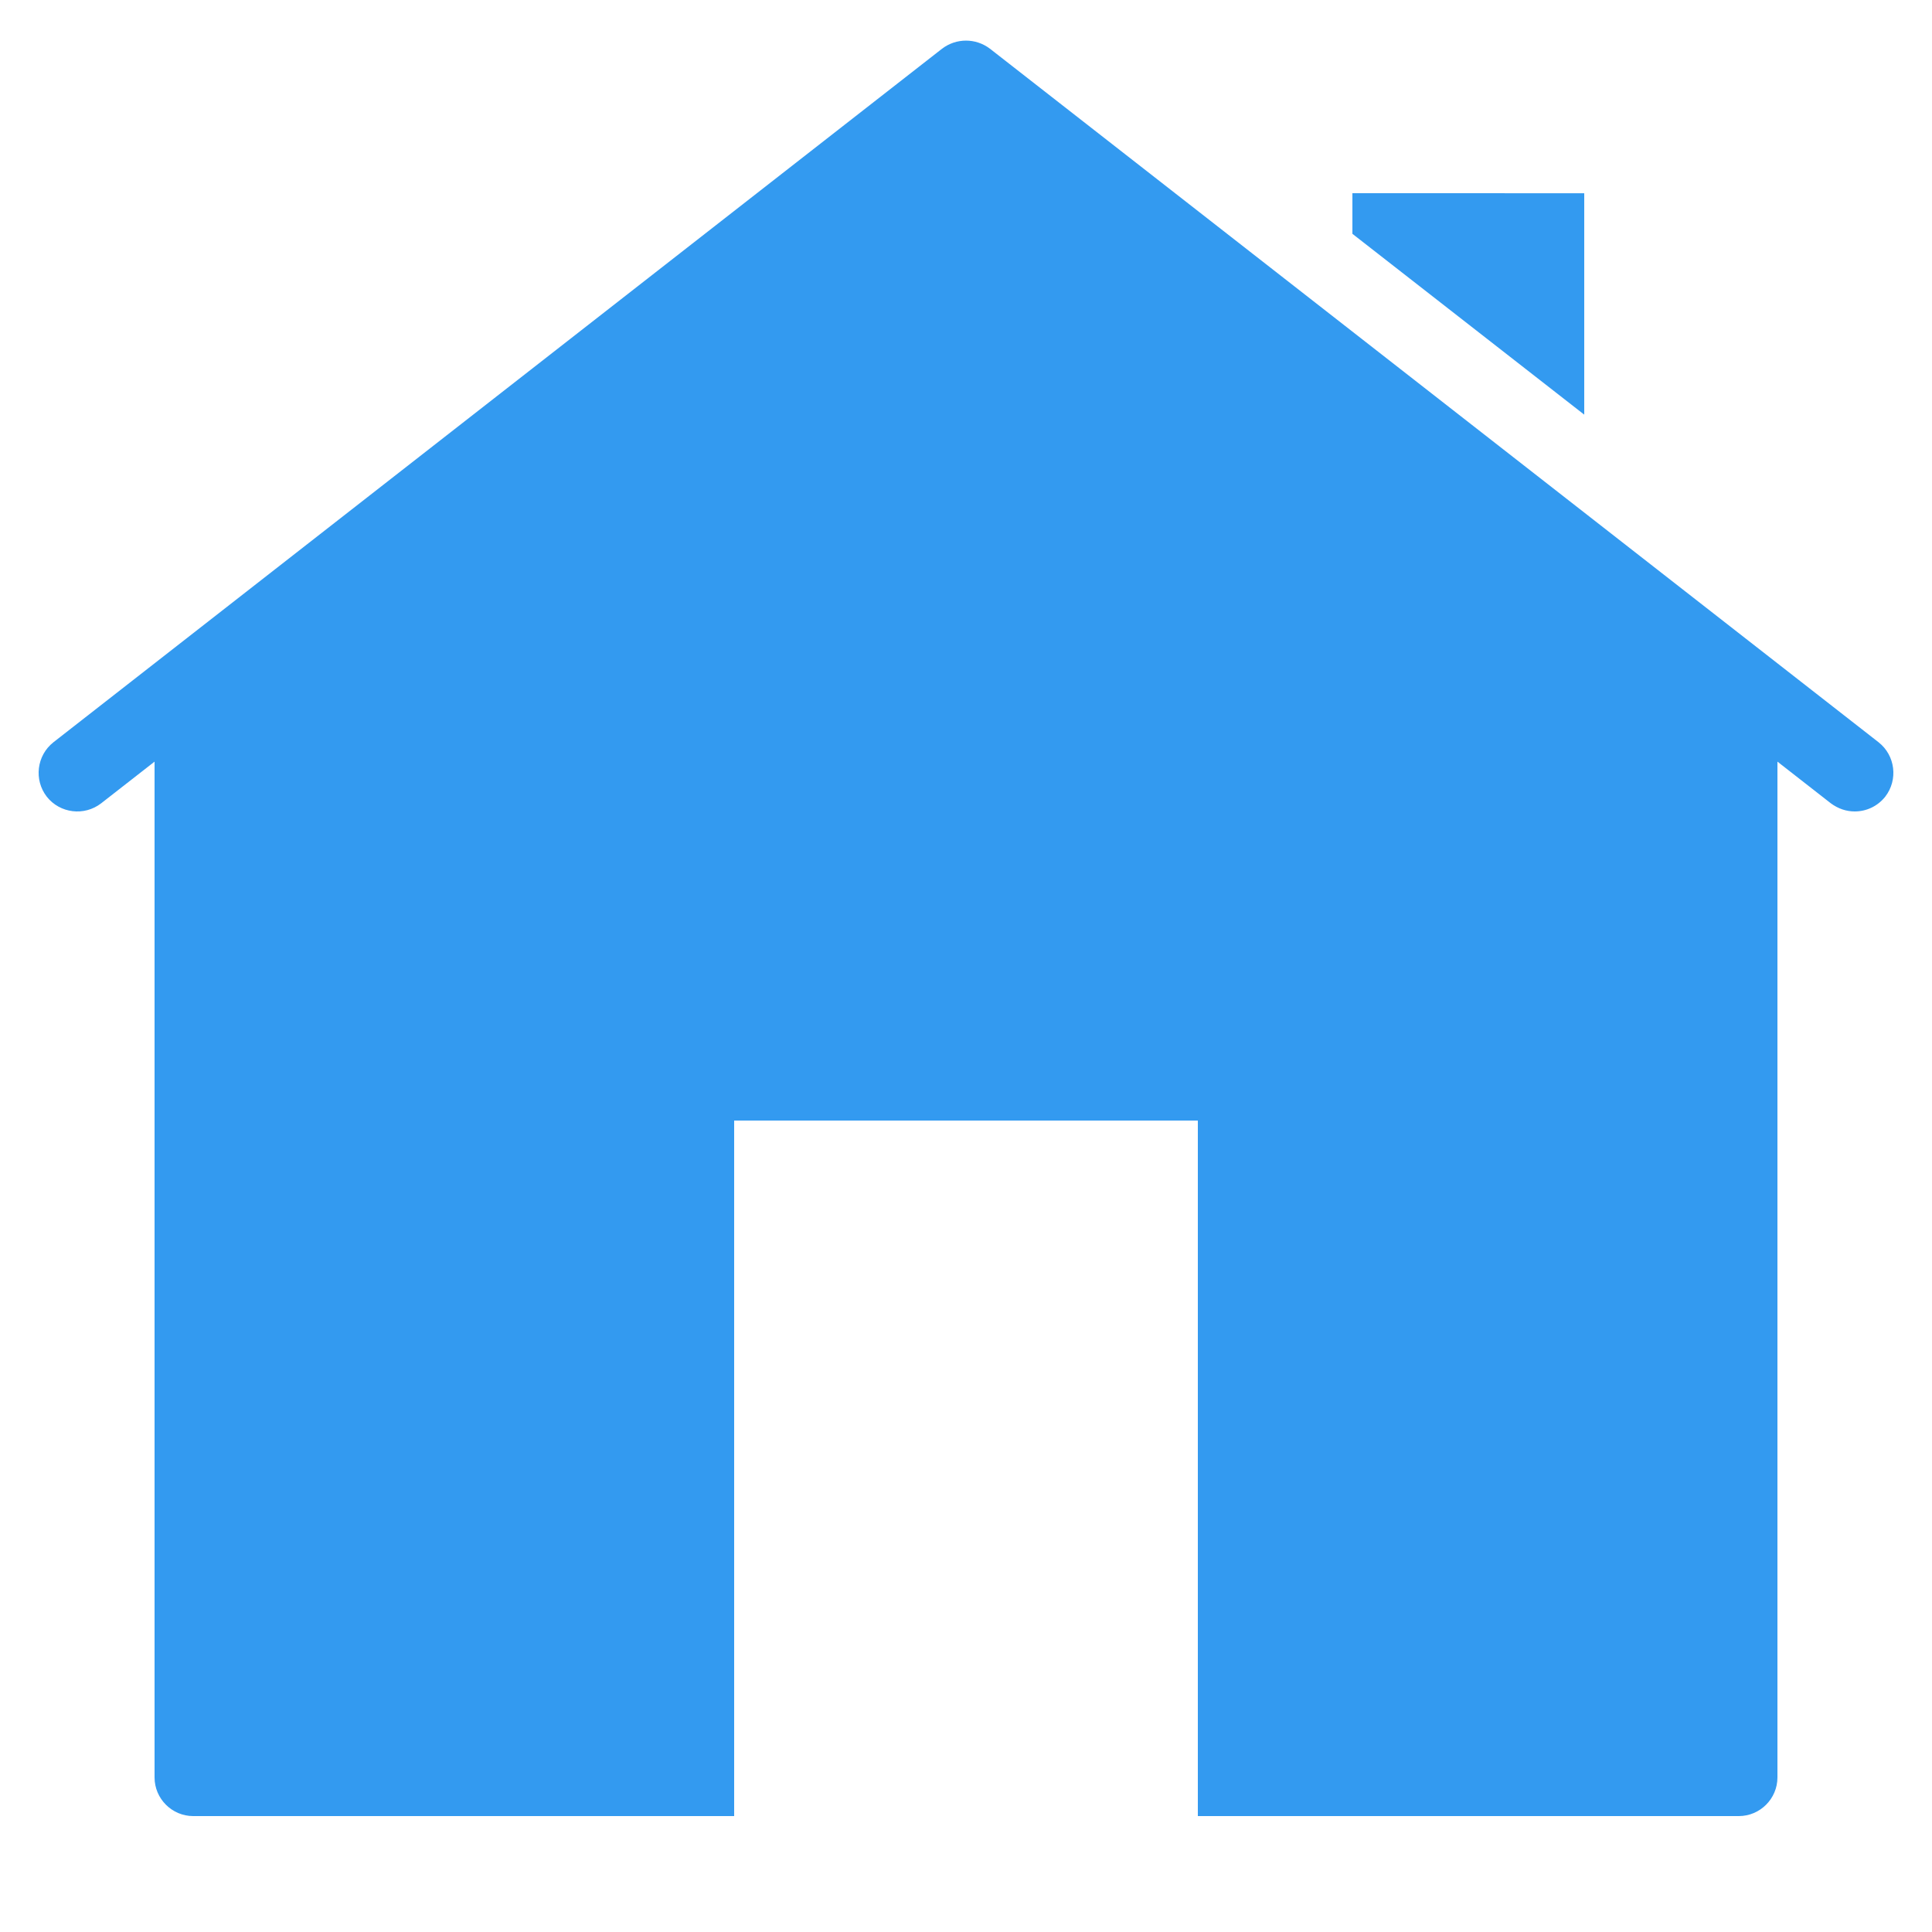
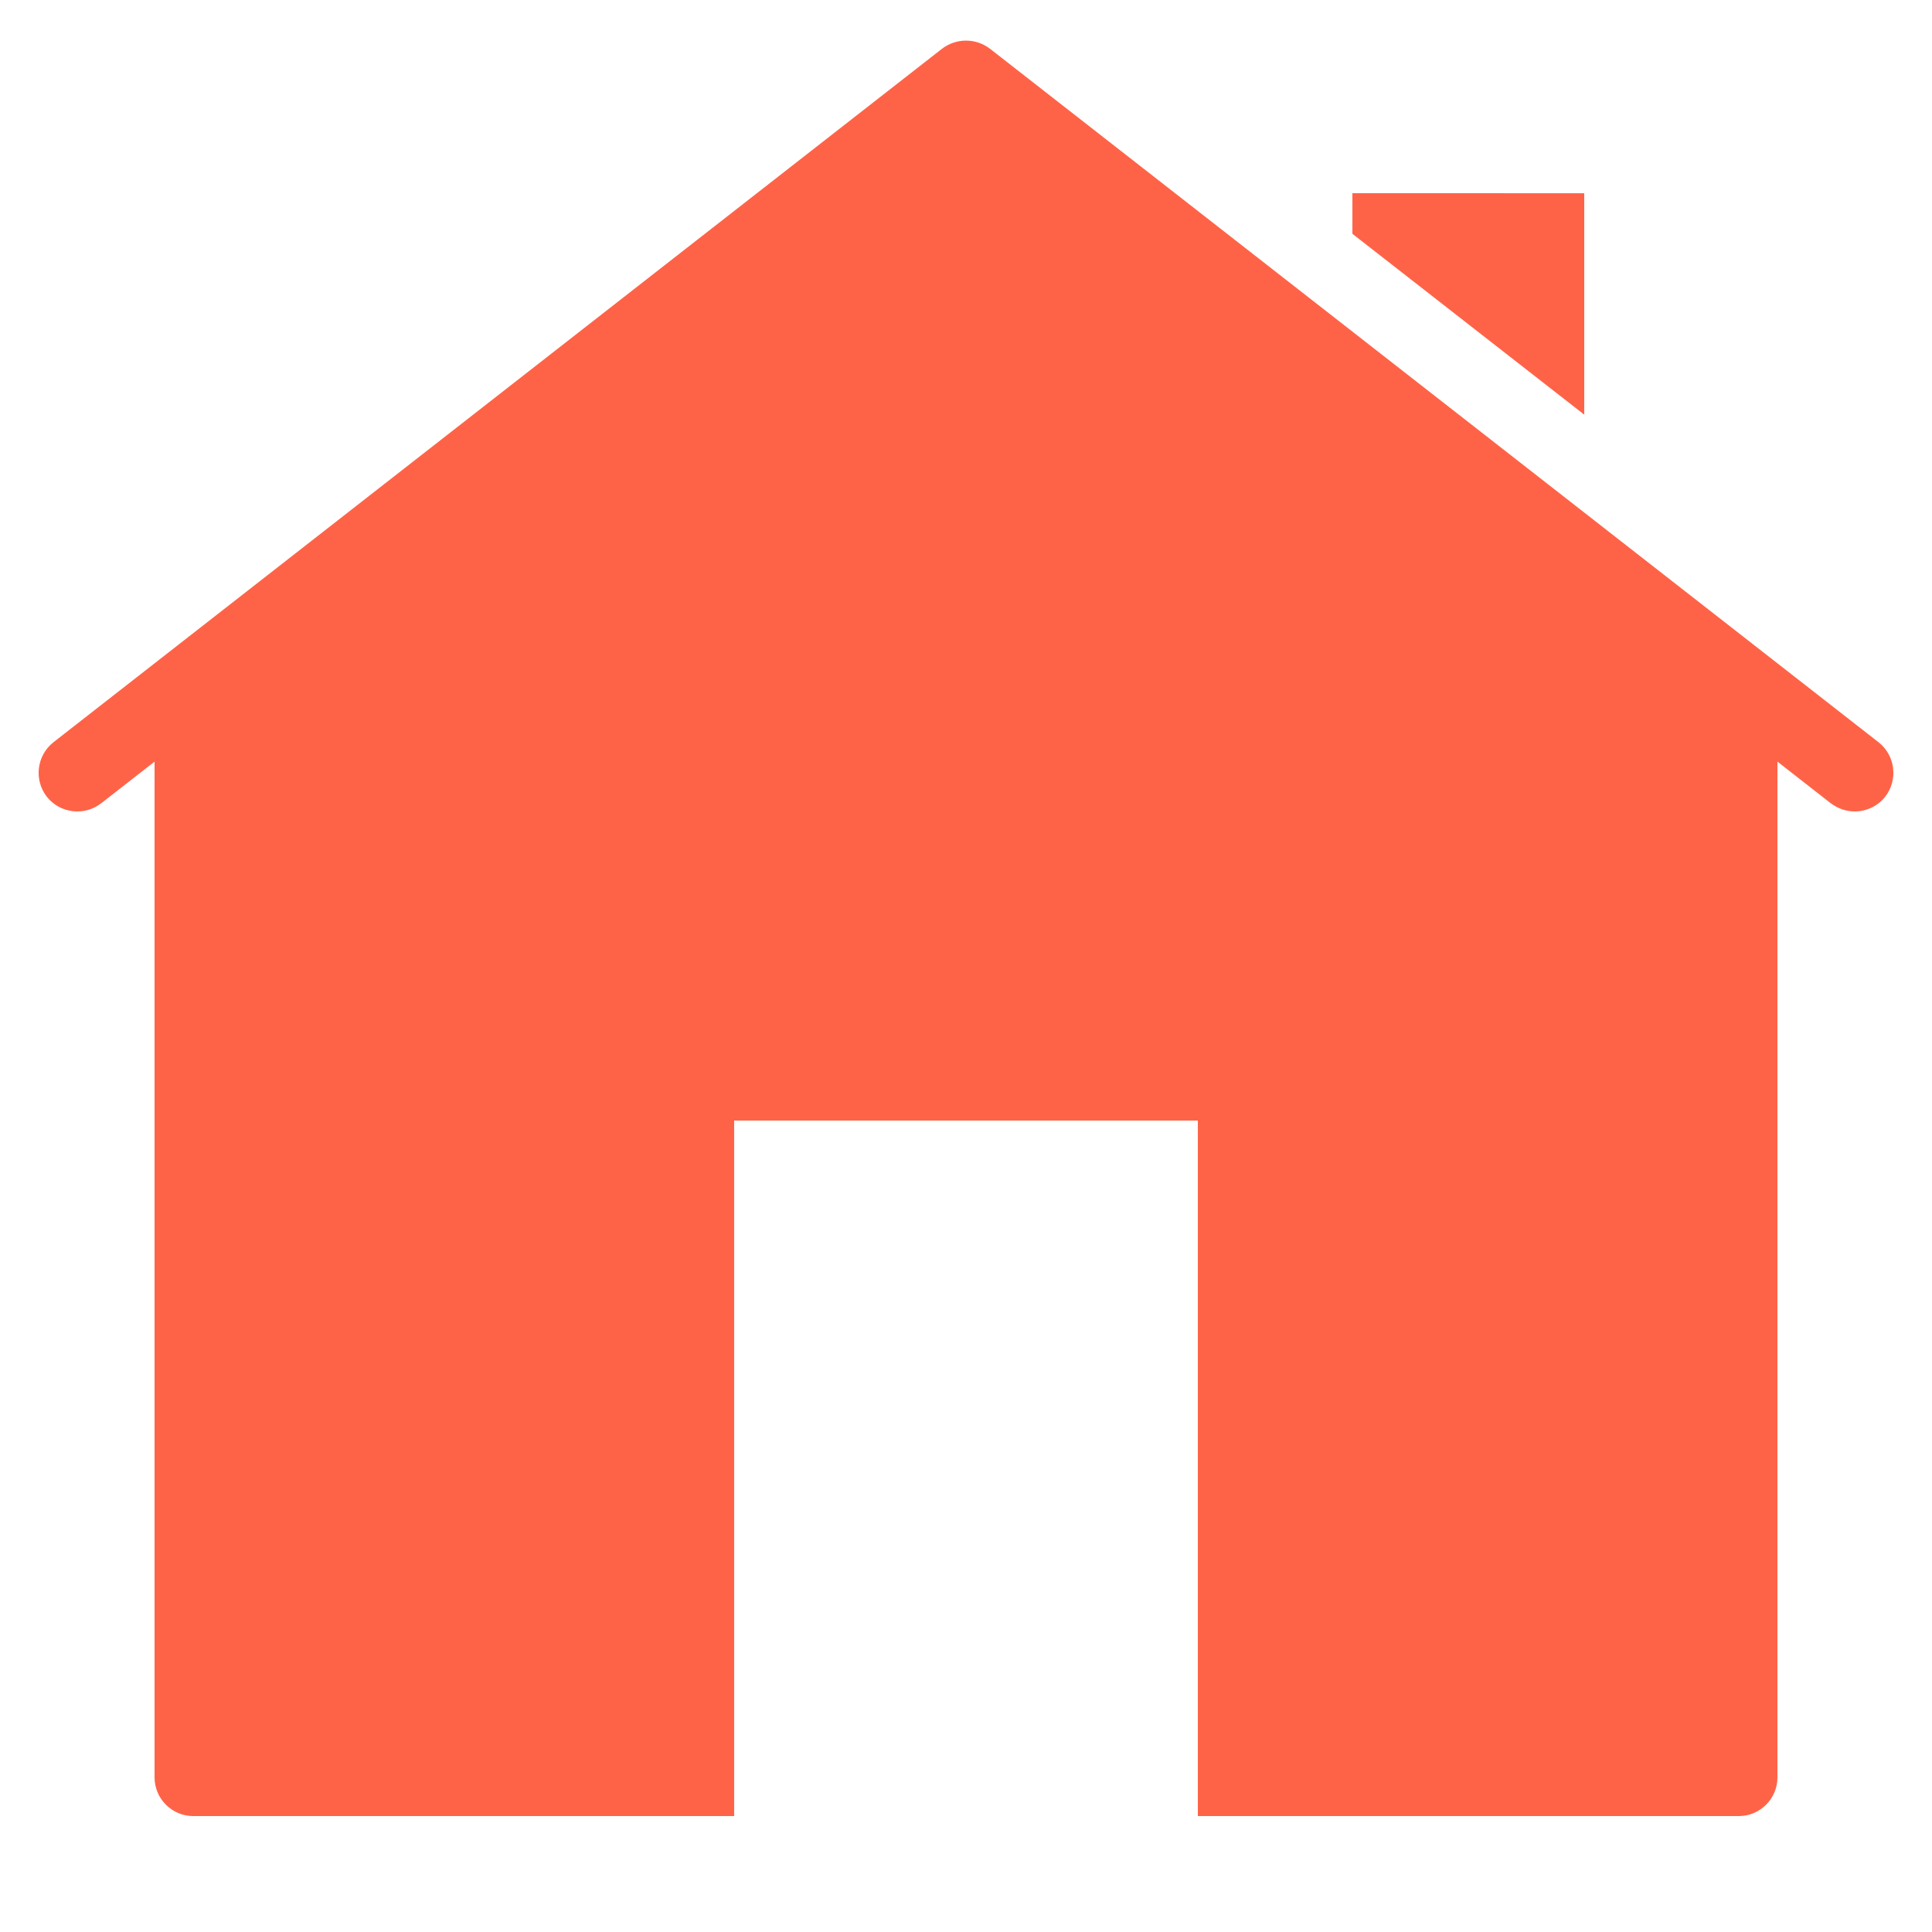
<svg xmlns="http://www.w3.org/2000/svg" version="1.1" width="50px" height="50px" viewBox="0,0,256,256">
-   <g fill="#339af0" fill-rule="nonzero" stroke="none" stroke-width="1" stroke-linecap="butt" stroke-linejoin="miter" stroke-miterlimit="10" stroke-dasharray="" stroke-dashoffset="0" font-family="none" font-weight="none" font-size="none" text-anchor="none" style="mix-blend-mode: normal">
+   <g fill="tomato" fill-rule="nonzero" stroke="none" stroke-width="1" stroke-linecap="butt" stroke-linejoin="miter" stroke-miterlimit="10" stroke-dasharray="" stroke-dashoffset="0" font-family="none" font-weight="none" font-size="none" text-anchor="none" style="mix-blend-mode: normal">
    <g transform="scale(5.12,5.12)">
      <path d="M25,1.051c-0.217,0 -0.434,0.069 -0.619,0.209l-23,17.951c-0.43,0.34 -0.51,0.968 -0.17,1.408c0.34,0.43 0.968,0.51 1.408,0.17l1.381,-1.078v26.289c0,0.55 0.45,1 1,1h14v-18h12v18h14c0.55,0 1,-0.45 1,-1v-26.289l1.381,1.078c0.19,0.14 0.399,0.211 0.619,0.211c0.3,0 0.589,-0.131 0.789,-0.381c0.34,-0.44 0.26,-1.068 -0.17,-1.408l-23,-17.951c-0.185,-0.14 -0.402,-0.209 -0.619,-0.209zM35,5v1.051l6,4.68v-5.73z" />
    </g>
  </g>
</svg>
